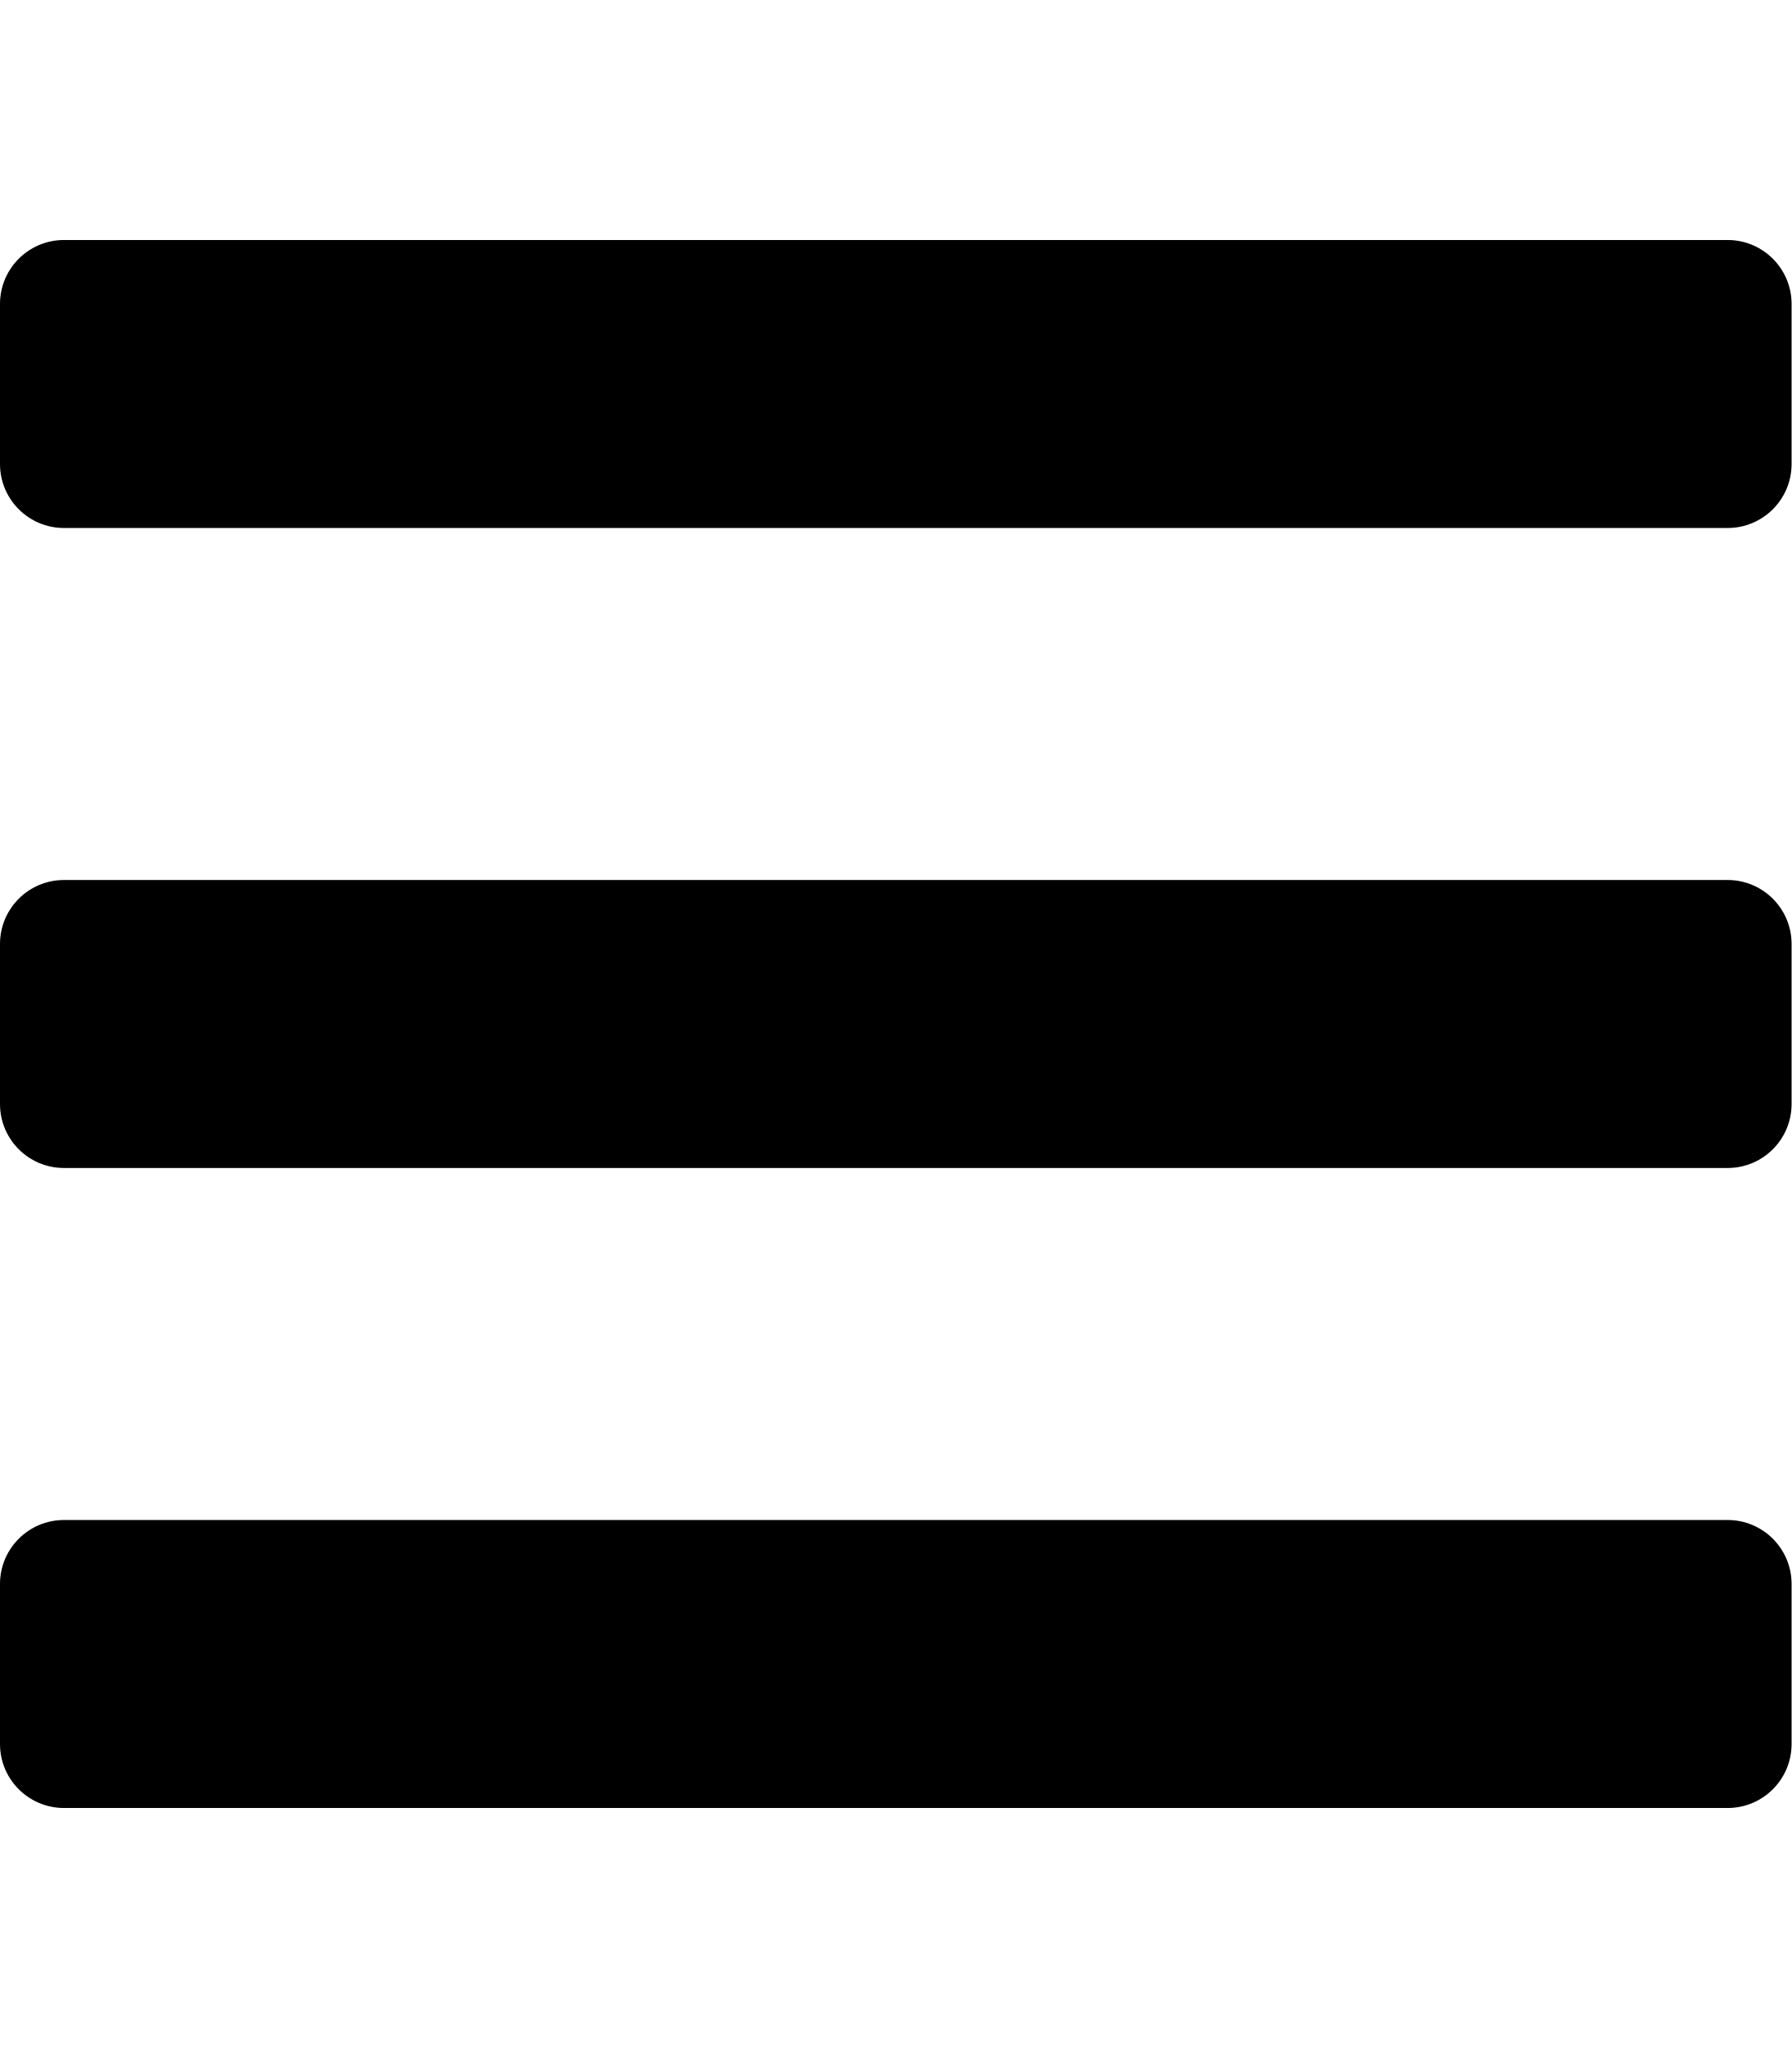
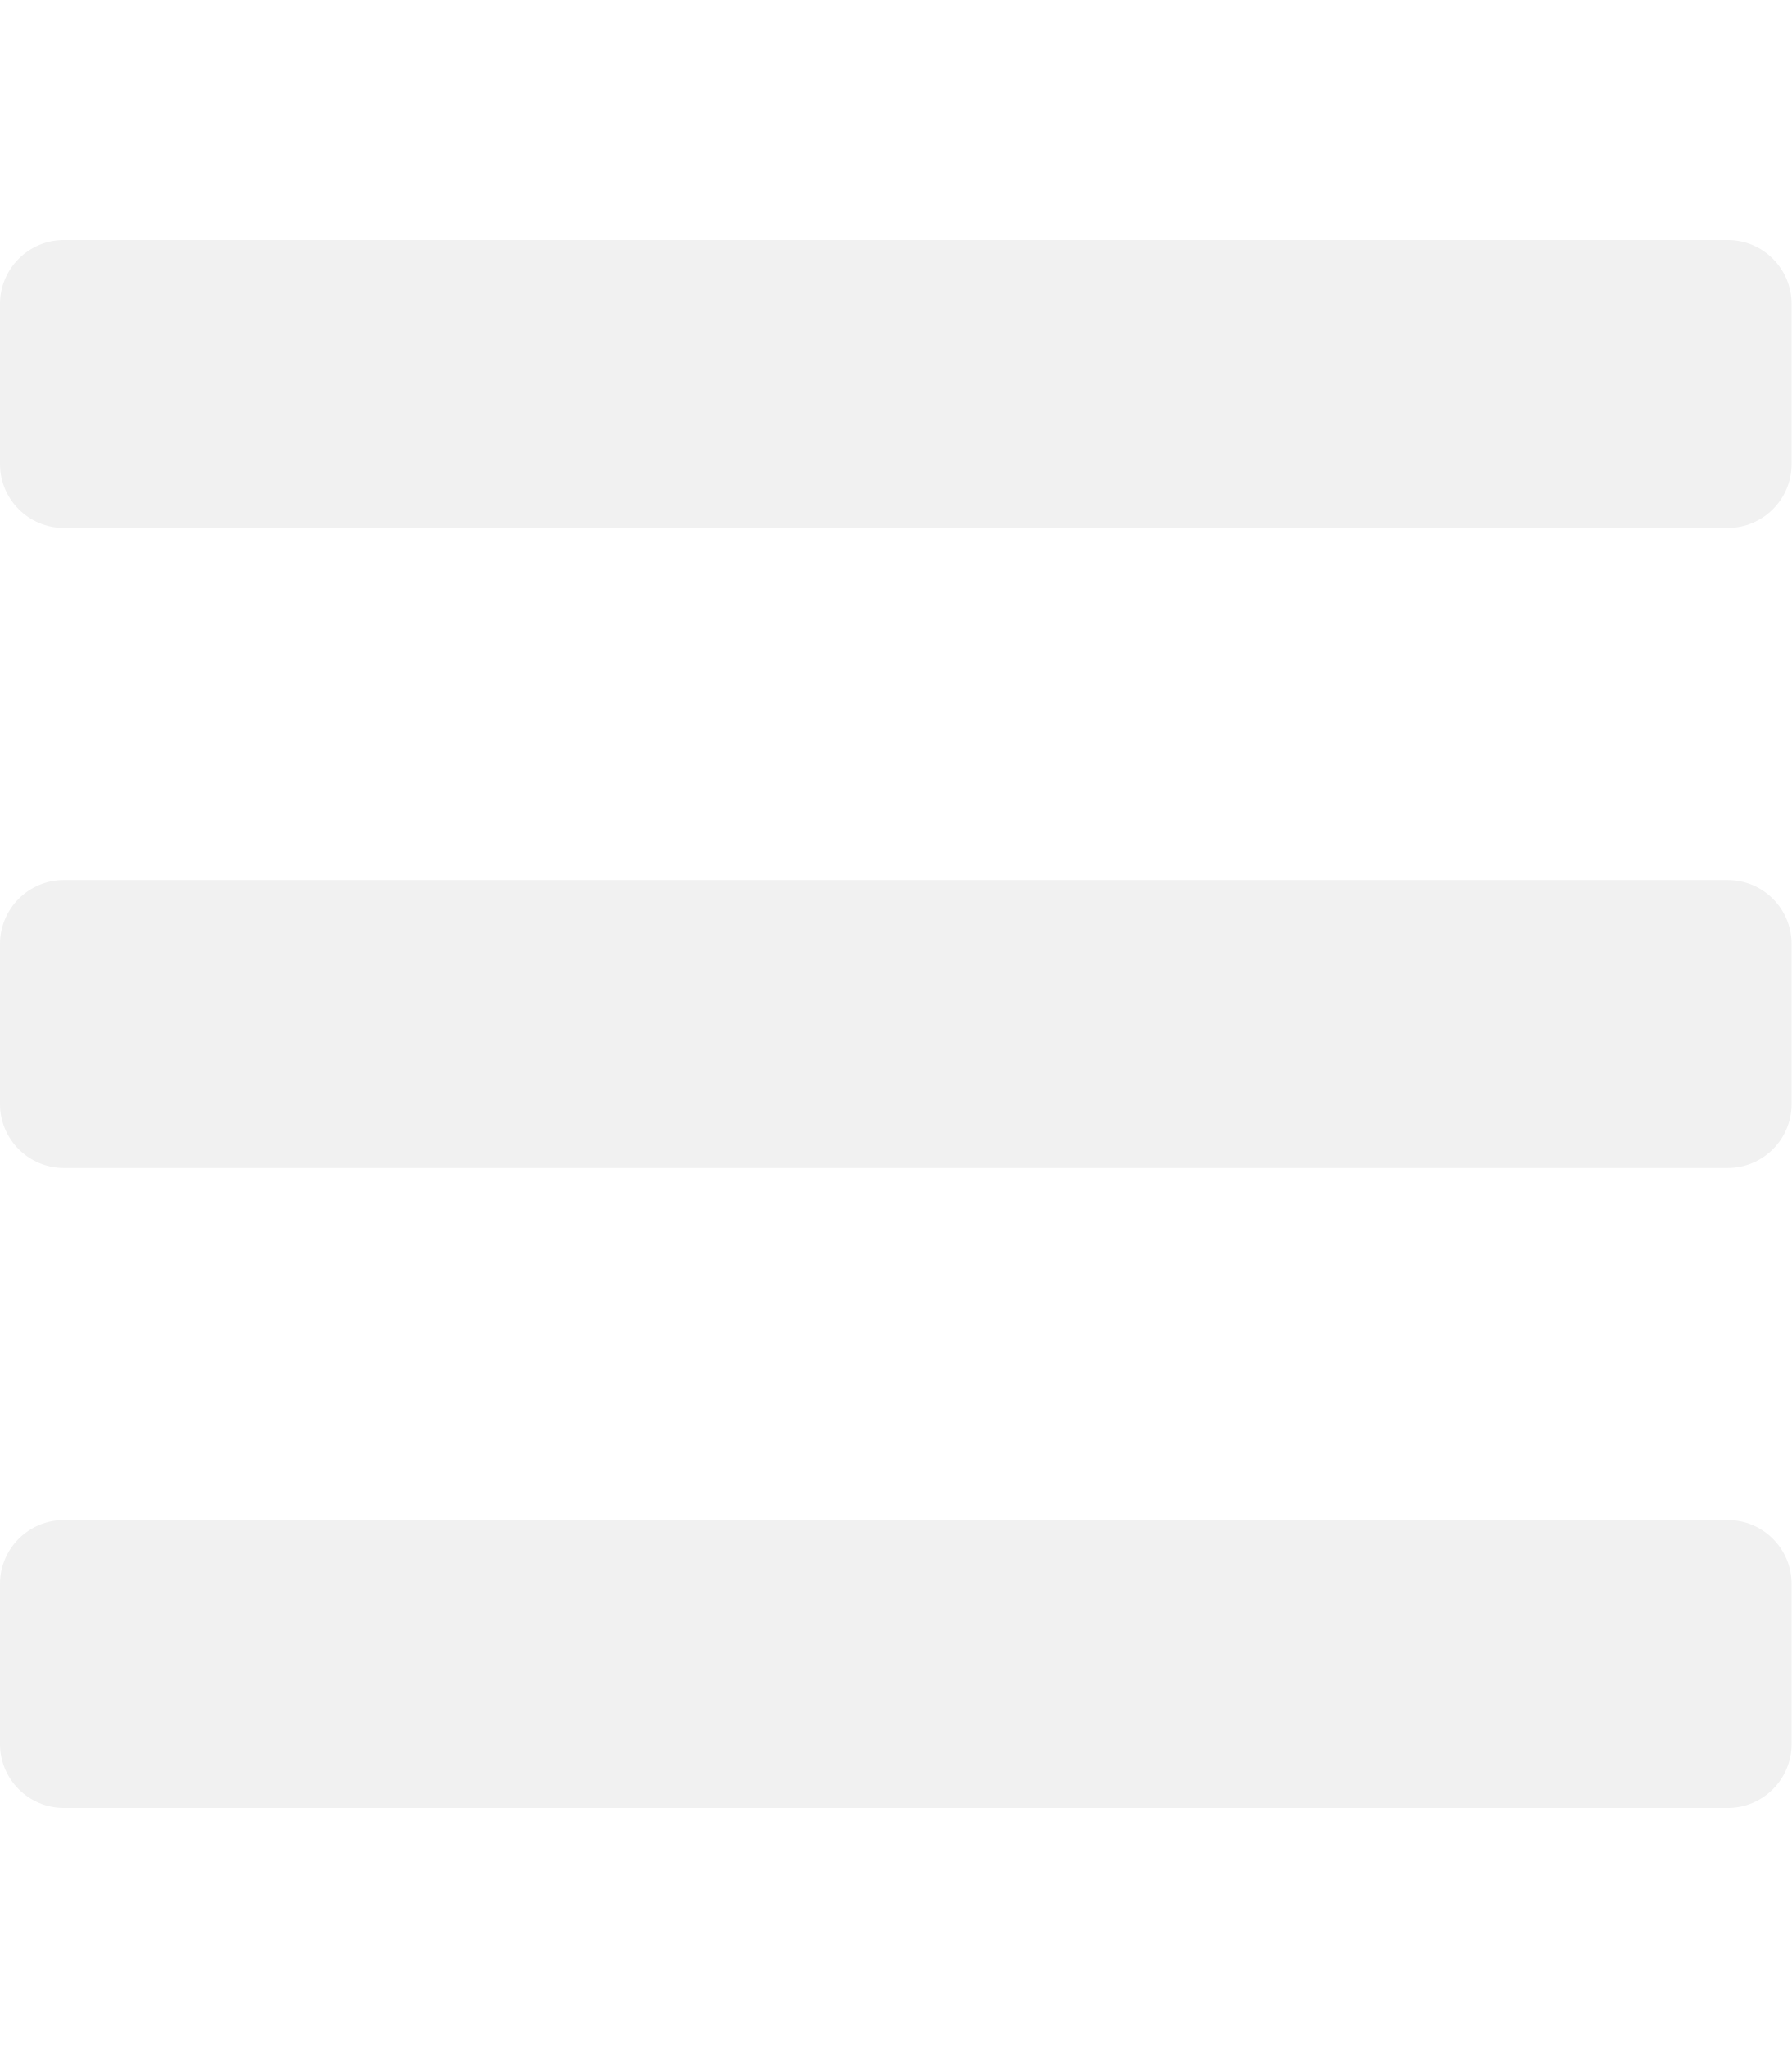
<svg xmlns="http://www.w3.org/2000/svg" aria-hidden="true" focusable="false" data-prefix="fas" data-icon="bars" class="svg-inline--fa fa-bars fa-w-14" role="img" viewBox="0 0 448 512">
-   <path fill="currentColor" d="M16 132h416c8.837 0 16-7.163 16-16V76c0-8.837-7.163-16-16-16H16C7.163 60 0 67.163 0 76v40c0 8.837 7.163 16 16 16zm0 160h416c8.837 0 16-7.163 16-16v-40c0-8.837-7.163-16-16-16H16c-8.837 0-16 7.163-16 16v40c0 8.837 7.163 16 16 16zm0 160h416c8.837 0 16-7.163 16-16v-40c0-8.837-7.163-16-16-16H16c-8.837 0-16 7.163-16 16v40c0 8.837 7.163 16 16 16z" />
+   <path fill="#f1f1f1" d="M16 132h416c8.837 0 16-7.163 16-16V76c0-8.837-7.163-16-16-16H16C7.163 60 0 67.163 0 76v40c0 8.837 7.163 16 16 16zm0 160h416c8.837 0 16-7.163 16-16v-40c0-8.837-7.163-16-16-16H16c-8.837 0-16 7.163-16 16v40c0 8.837 7.163 16 16 16zm0 160h416c8.837 0 16-7.163 16-16v-40c0-8.837-7.163-16-16-16H16c-8.837 0-16 7.163-16 16v40c0 8.837 7.163 16 16 16z" />
</svg>
